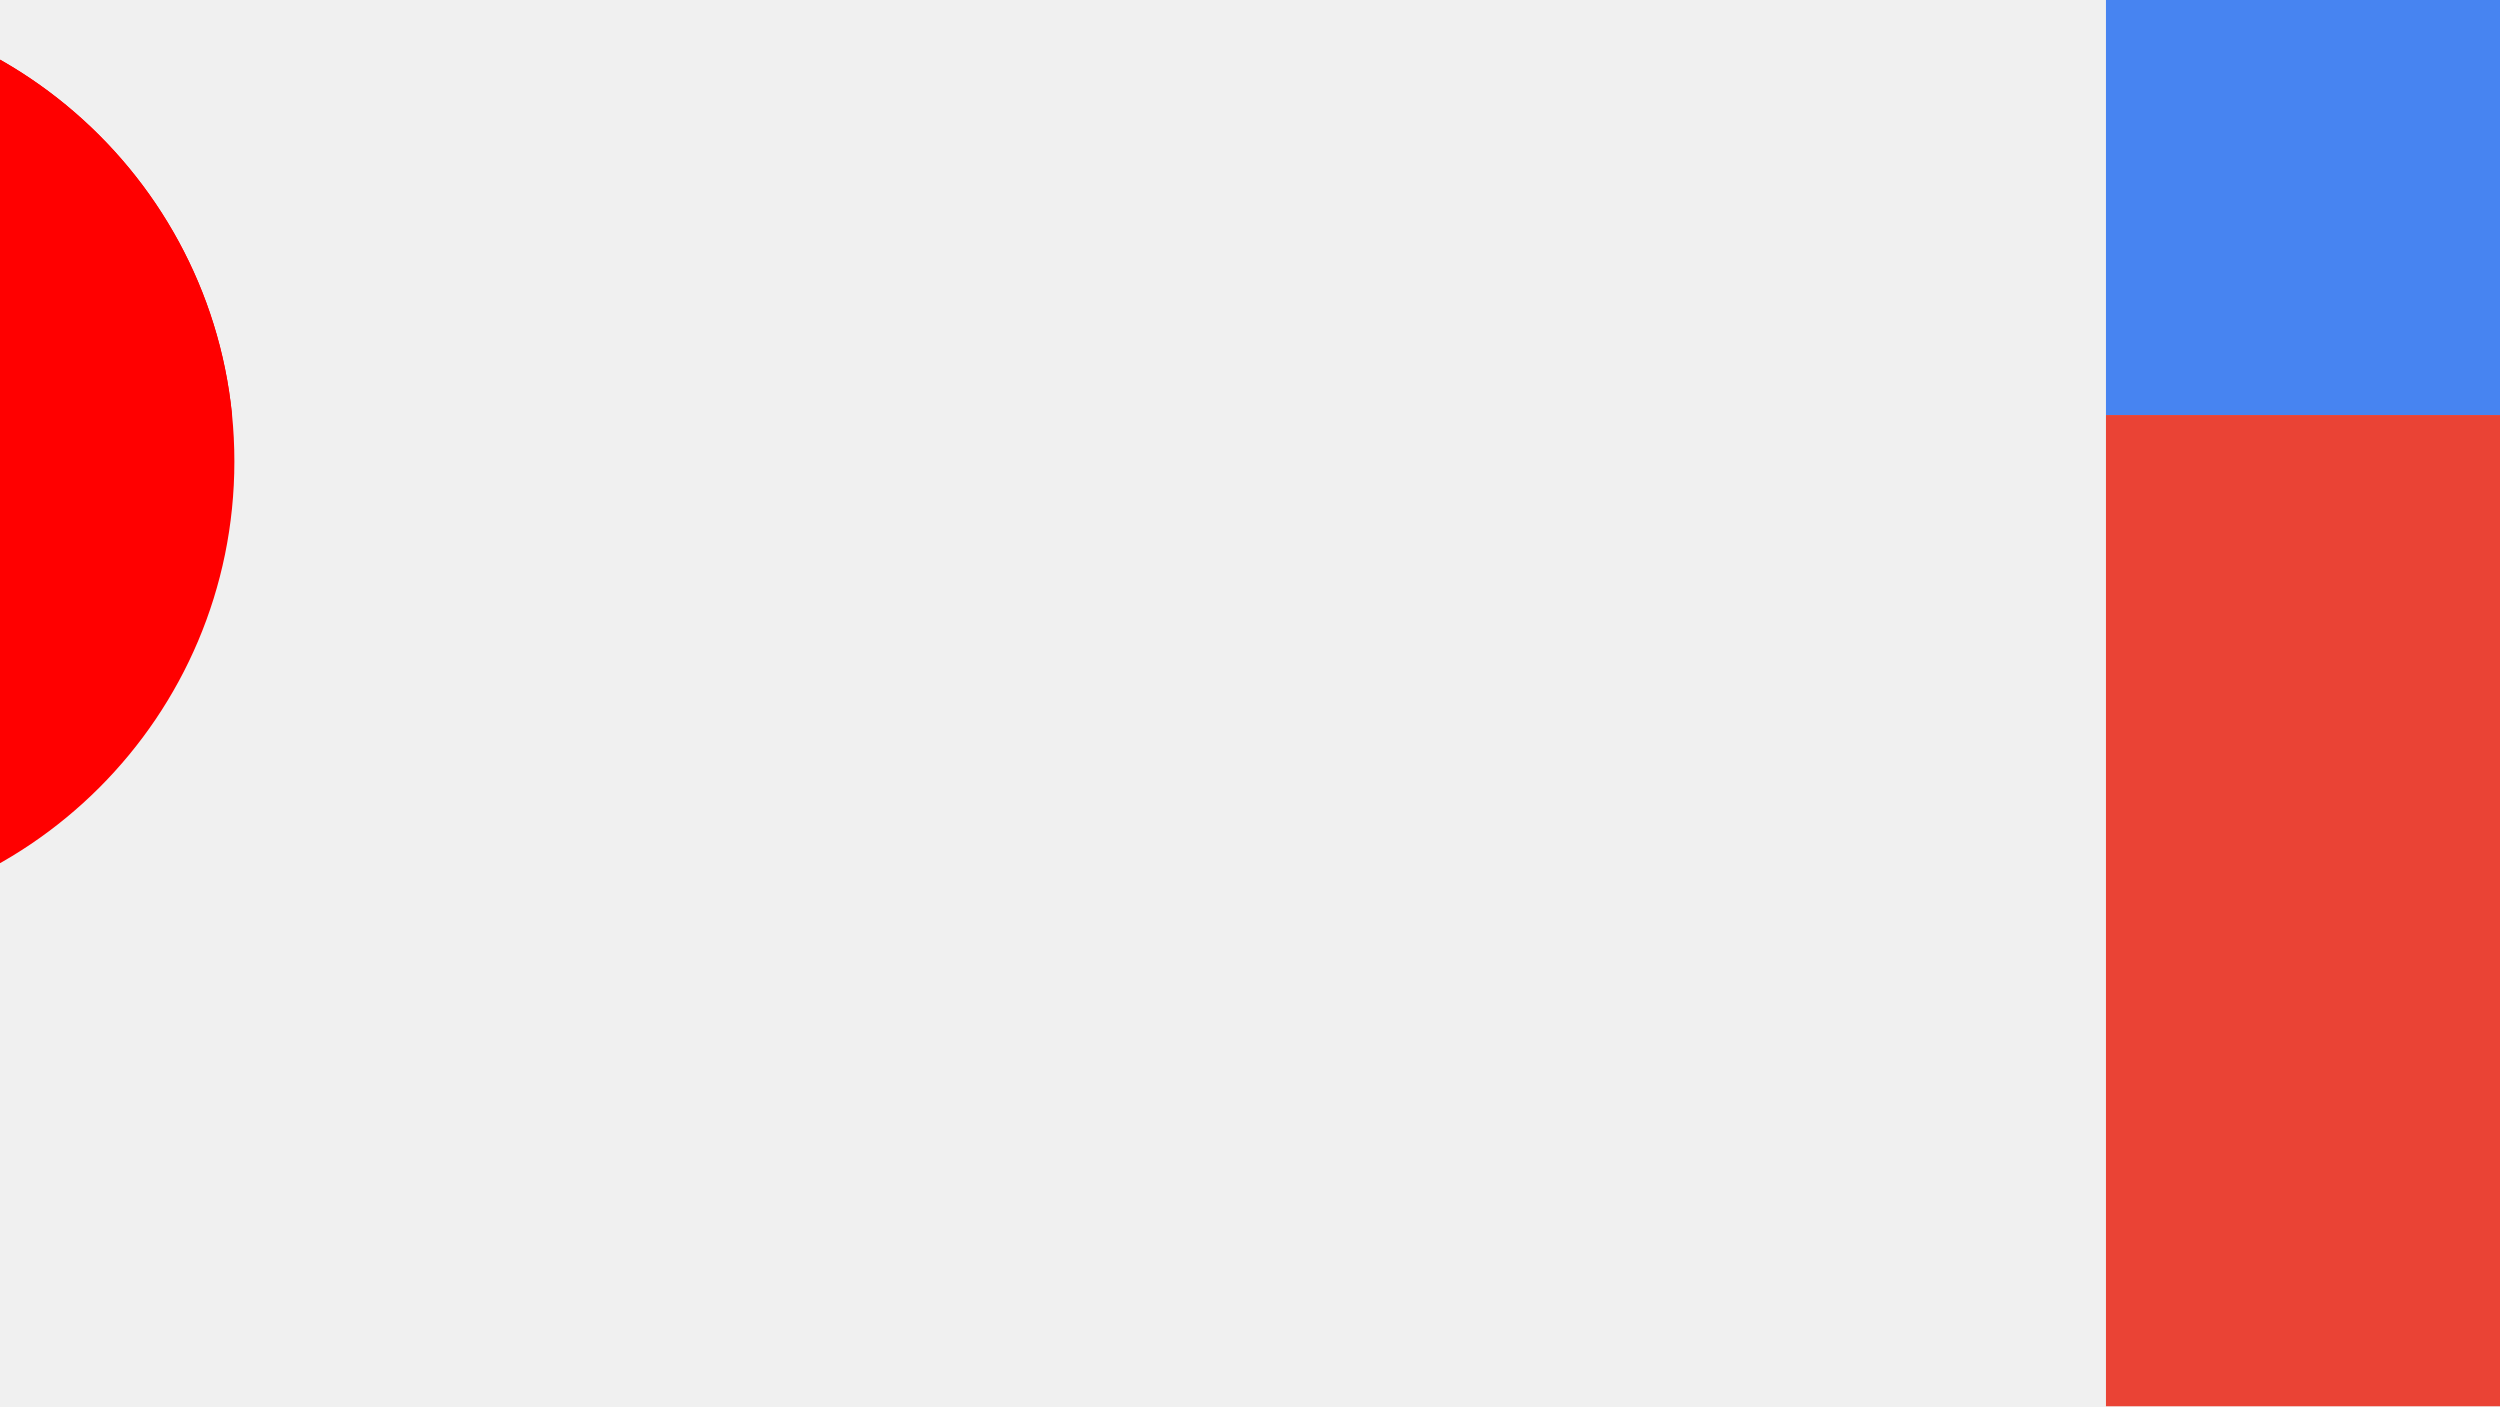
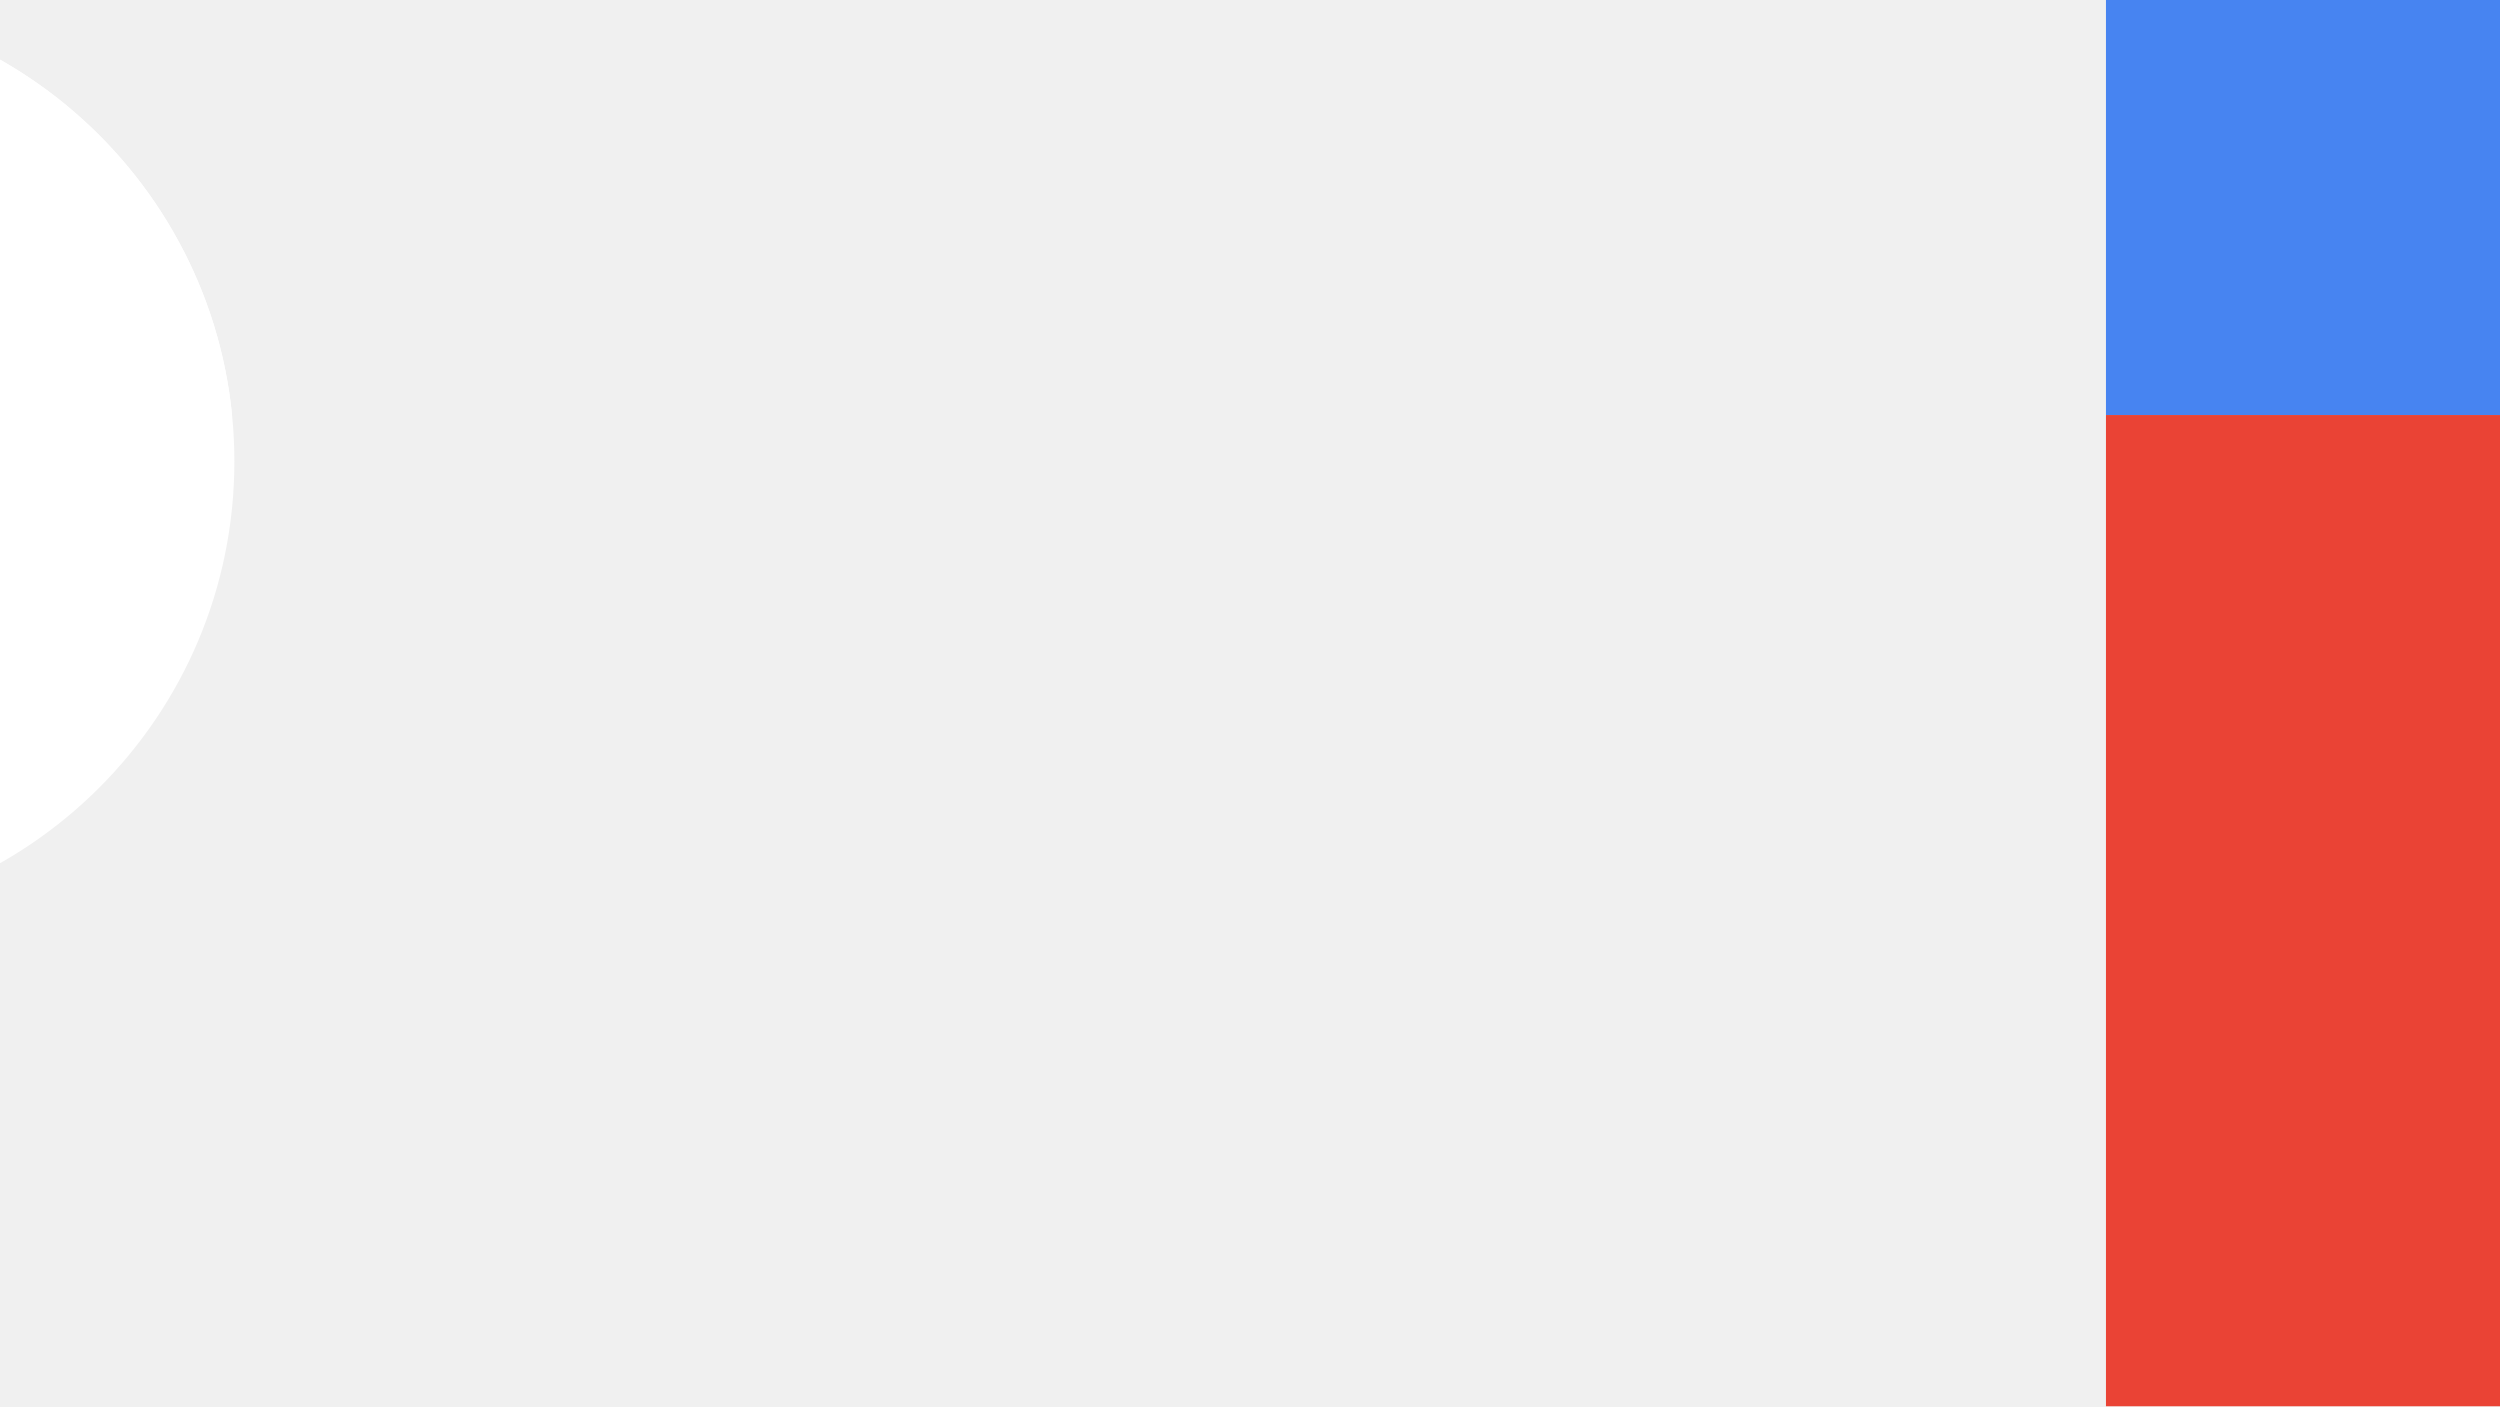
<svg xmlns="http://www.w3.org/2000/svg" xmlns:xlink="http://www.w3.org/1999/xlink" version="1.1" id="Layer_1" x="0px" y="0px" viewBox="0 0 512 288" style="enable-background:new 0 0 512 288;" xml:space="preserve">
  <style type="text/css">
	.st0{clip-path:url(#SVGID_2_);}
- 	.st1{fill:#FF0000;}
- 	.st2{fill:#FF0000;}
+ 	.st1{fill:#FFFFFF;}
+ 	.st2{fill:#FFFFFF;}
	.st3{fill:#4784F1;}
	.st4{fill:#EA4335;}
	
</style>
  <g>
    <g>
      <defs>
        <circle id="SVGID_1_" cx="-46.5" cy="94.5" r="94.5" />
      </defs>
      <clipPath id="SVGID_2_">
        <use xlink:href="#SVGID_1_" style="overflow:visible;" />
      </clipPath>
      <g class="st0">
        <rect x="-46" class="st1" width="94" height="288" />
        <rect x="-46" class="st2" width="94" height="85" />
      </g>
    </g>
  </g>
  <g>
    <rect x="431.3" class="st3" width="80.7" height="85" />
    <rect x="431.3" y="85" class="st4" width="80.7" height="203" />
  </g>
</svg>
